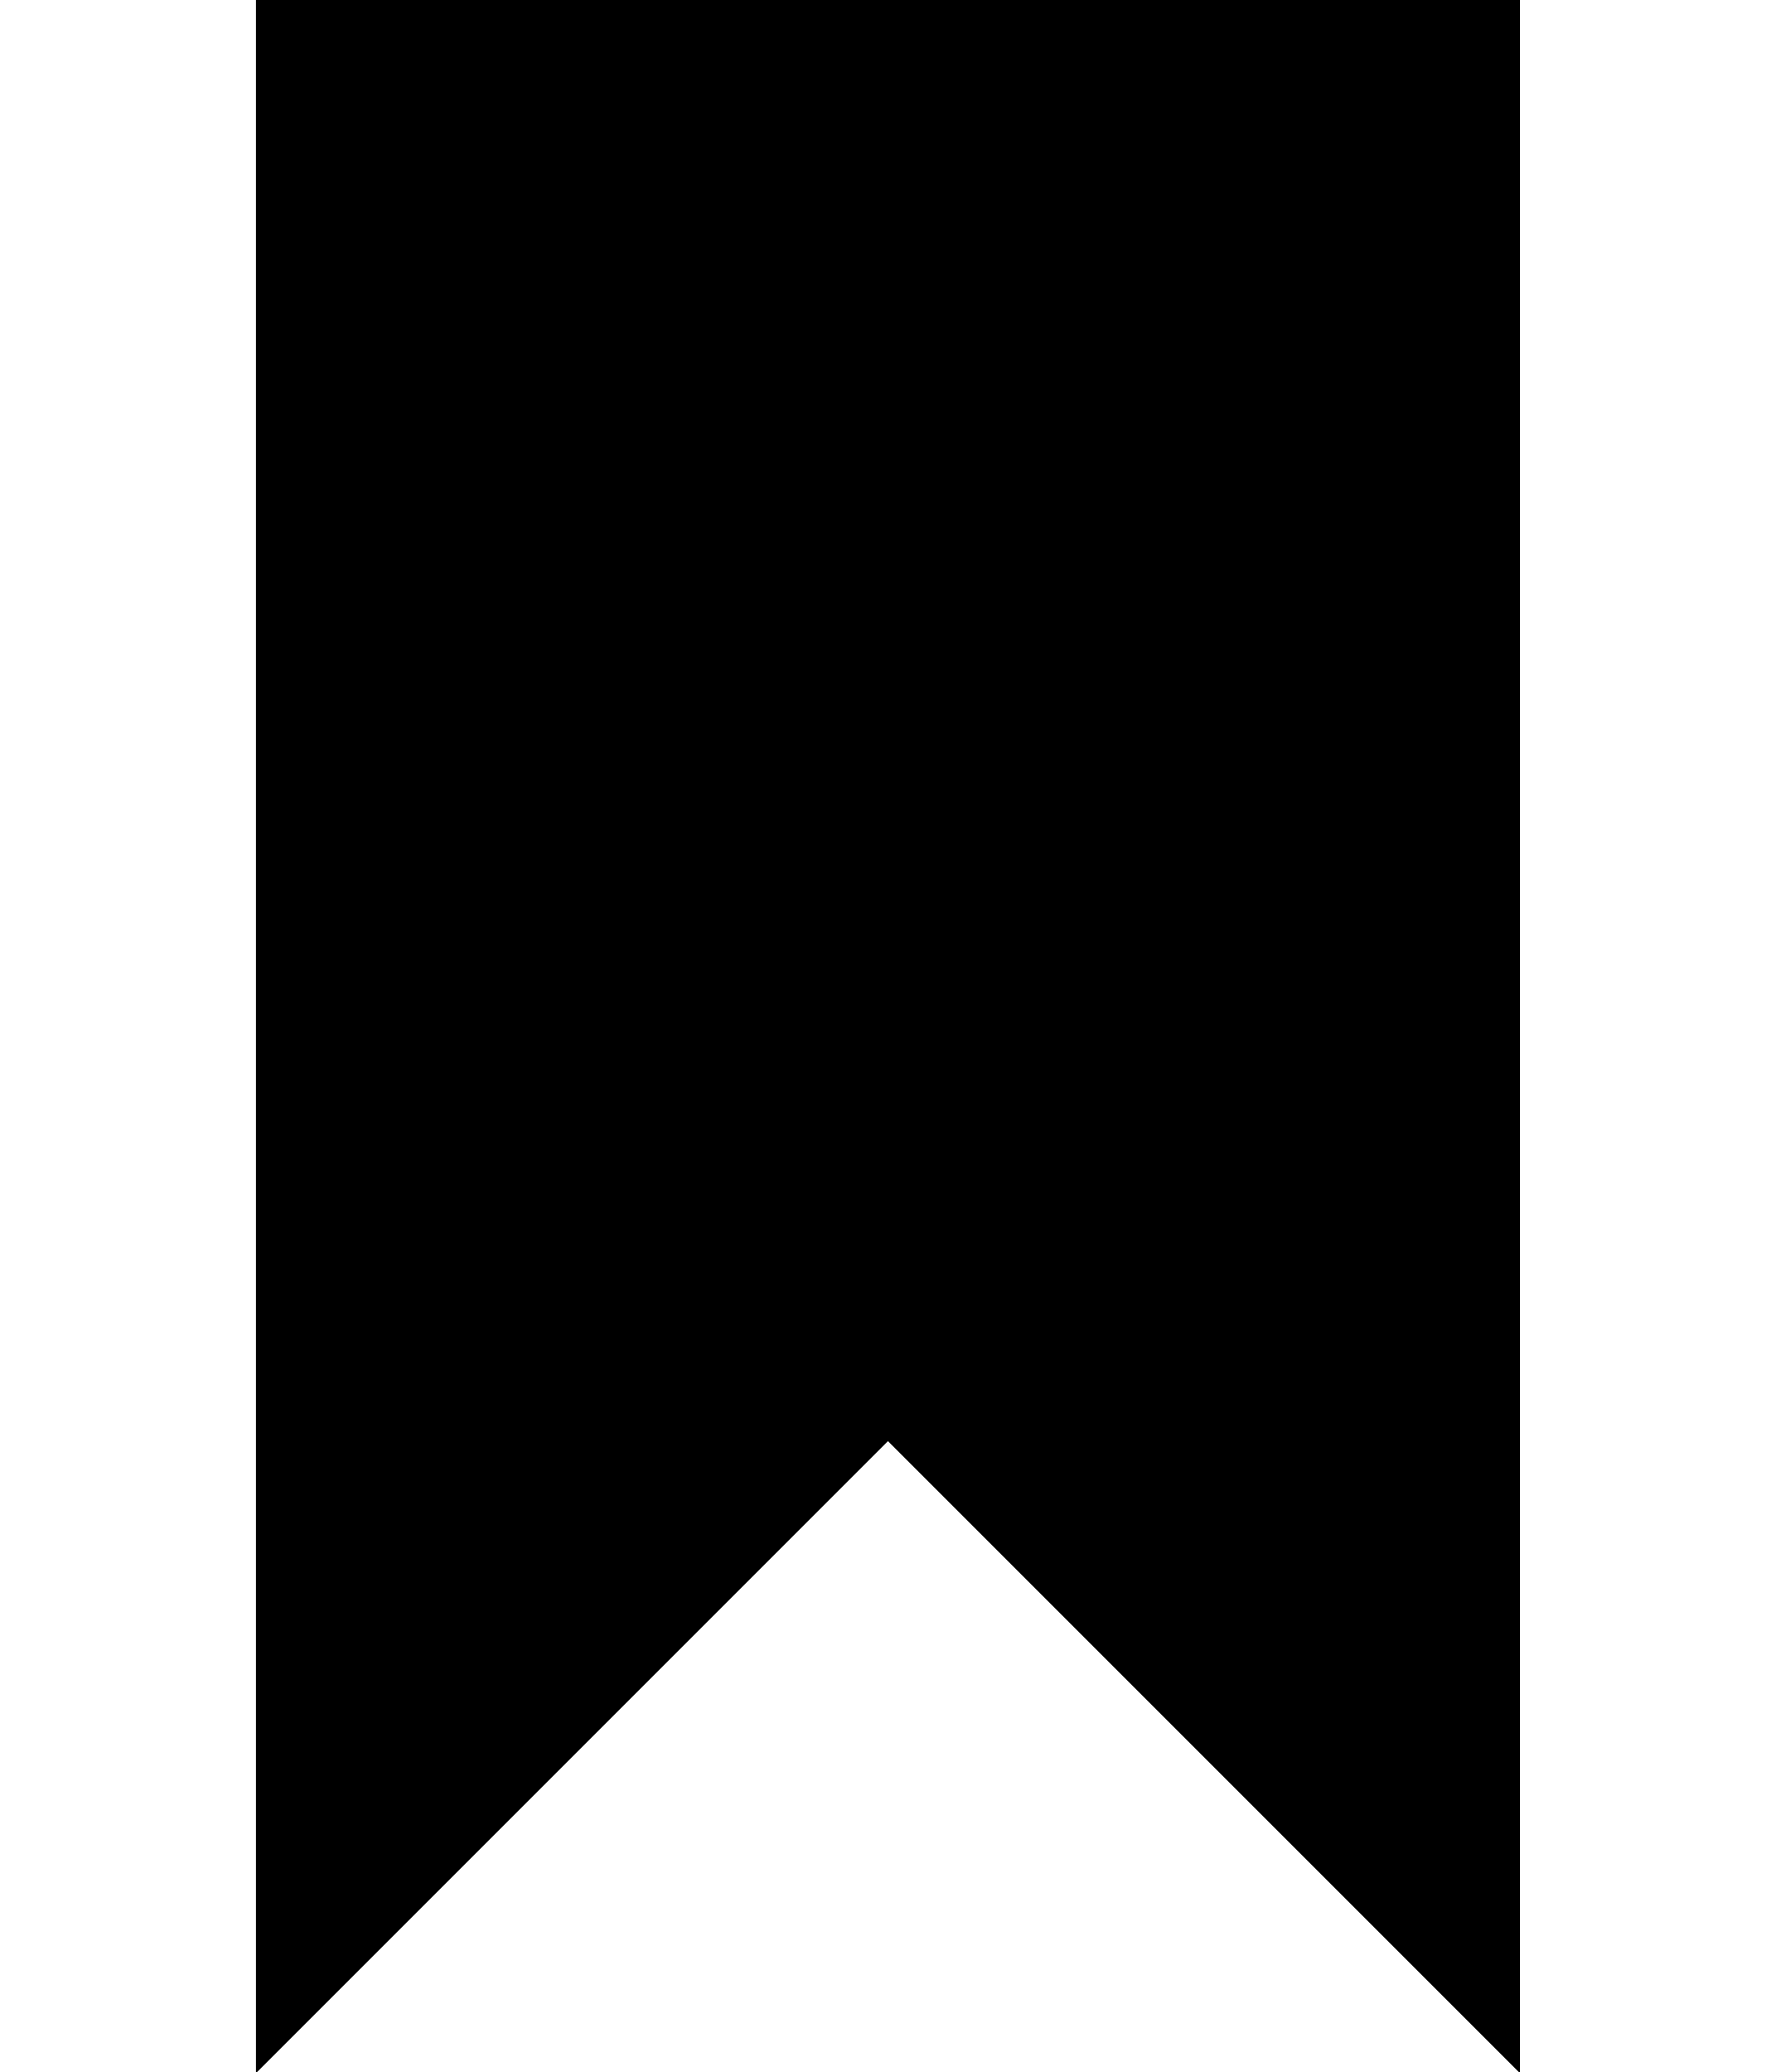
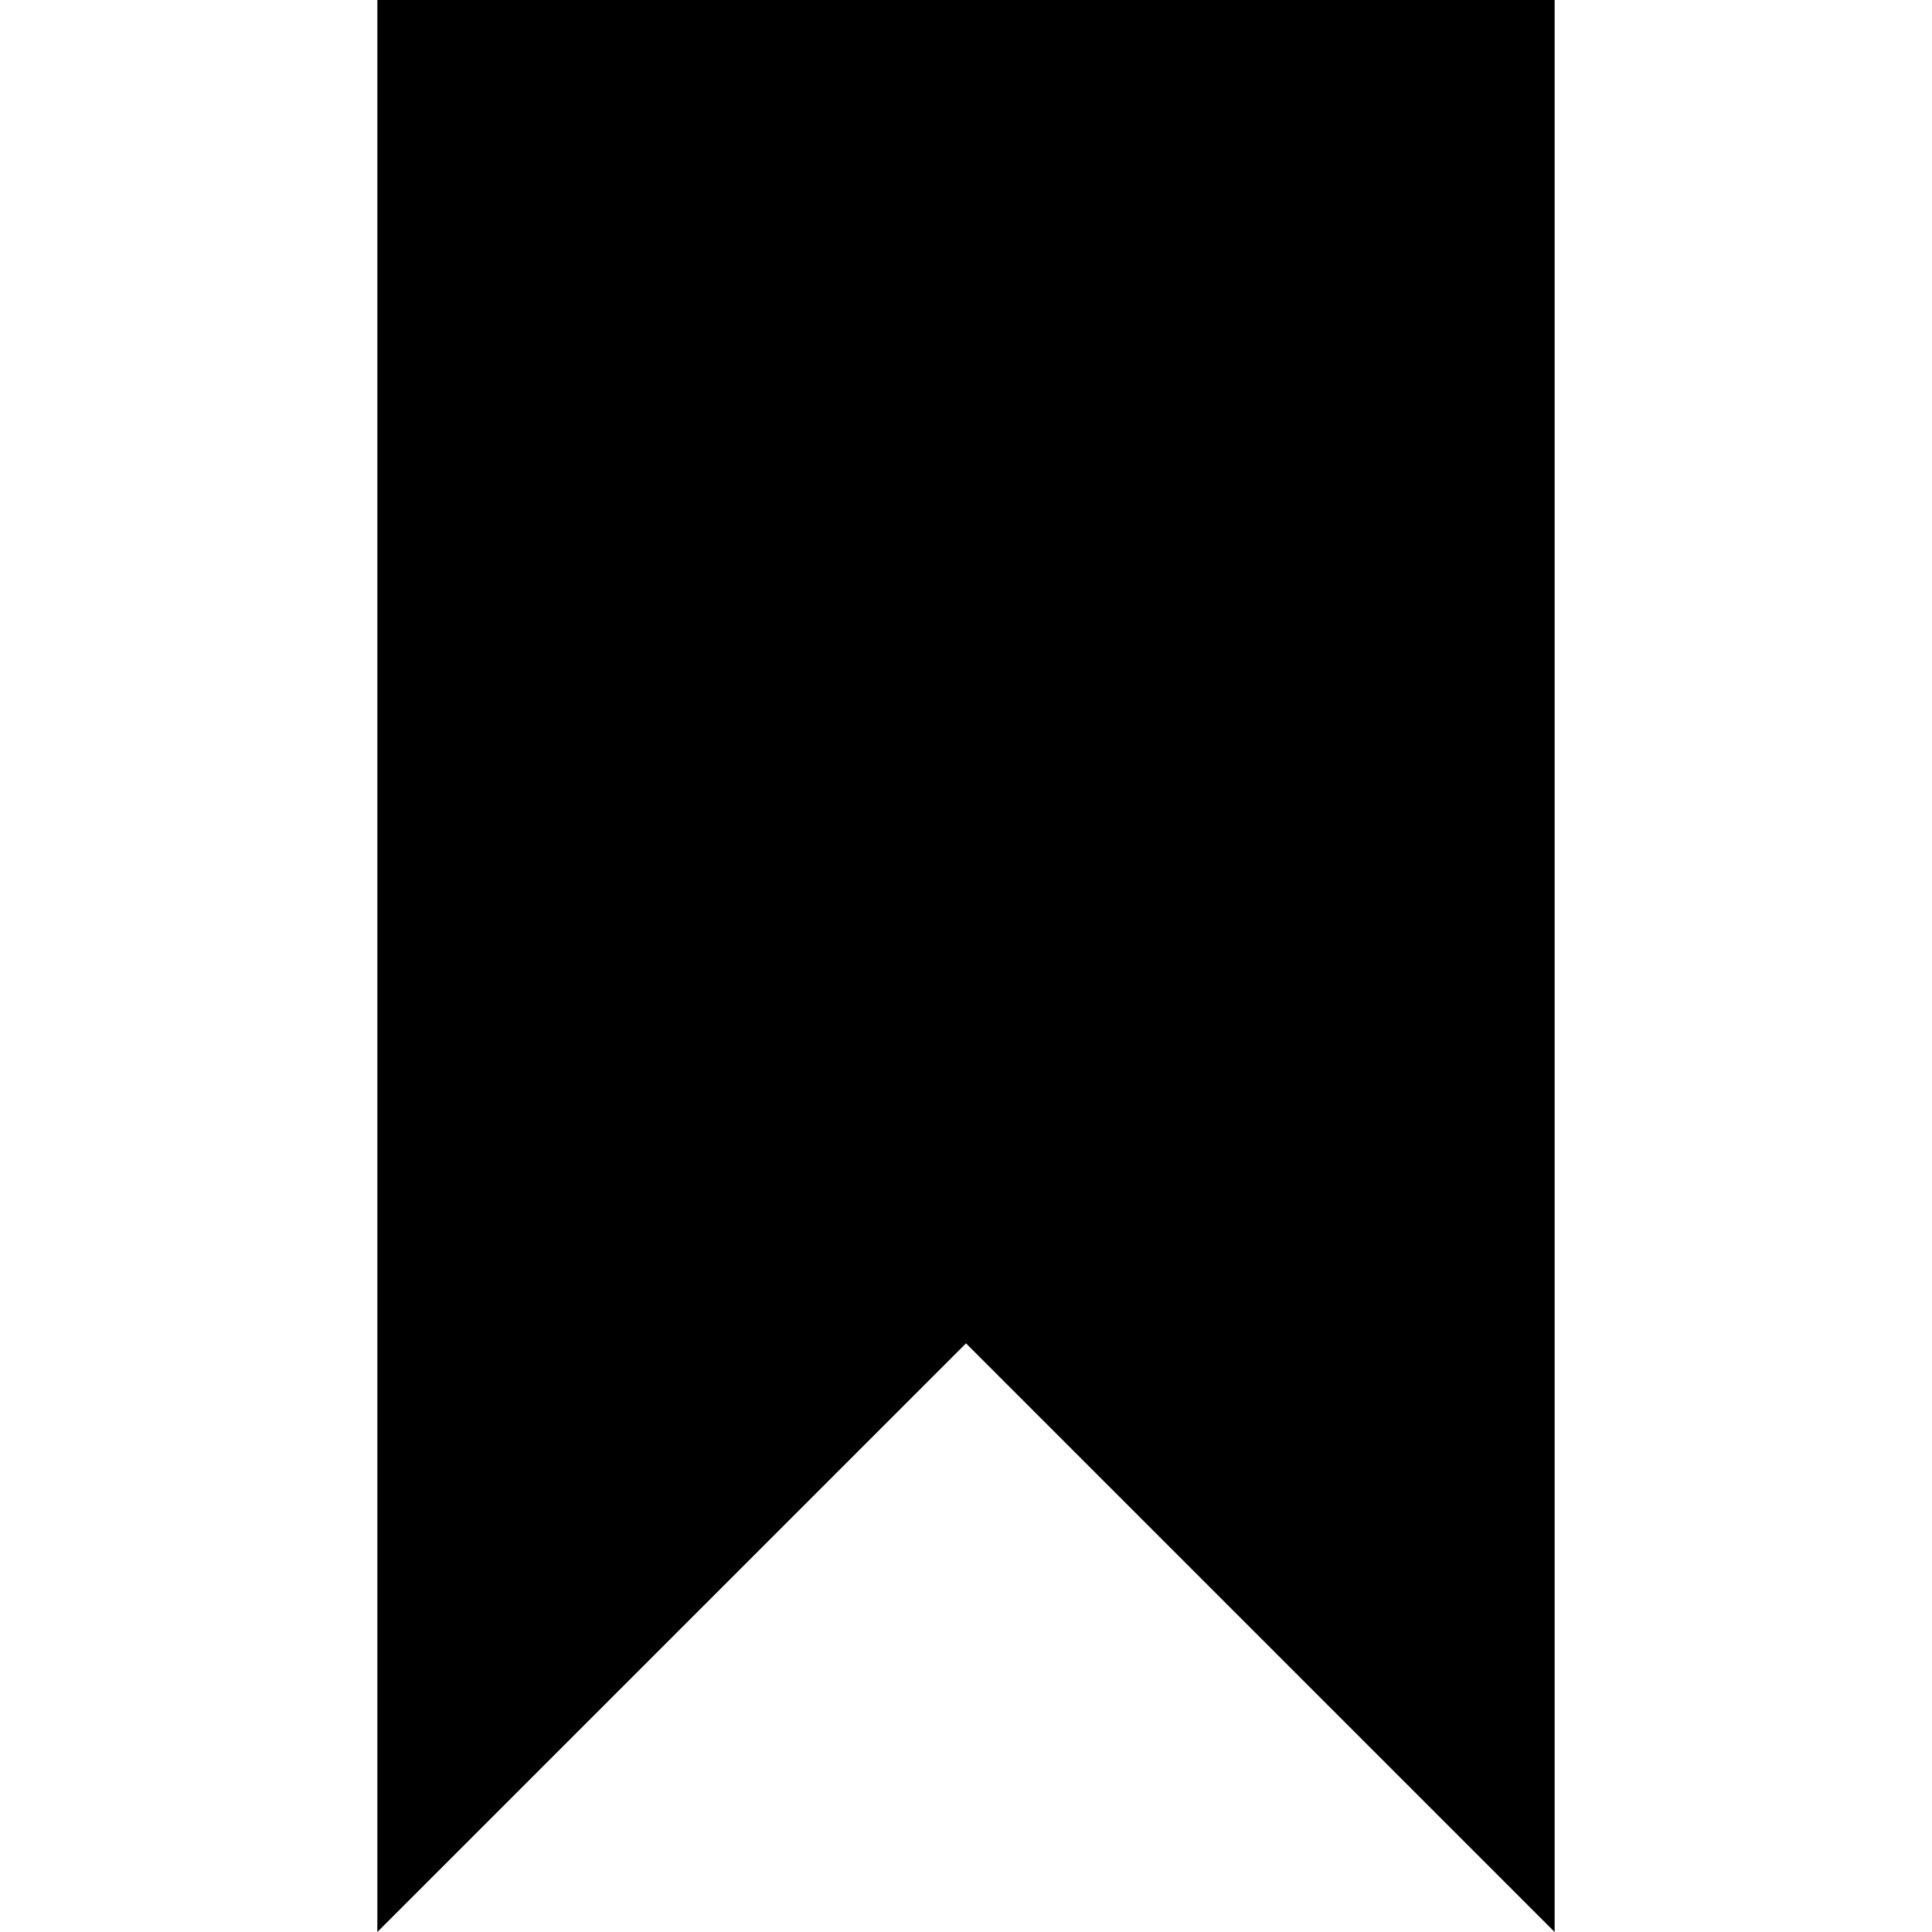
- <svg xmlns="http://www.w3.org/2000/svg" id="svg2" style="margin-top:9px;margin-left:10px;" version="1.1" data-tags="remove-circle, cancel, close, remove, delete" height="896" width="768" data-du="" viewBox="0 0 768 896">
+ <svg xmlns="http://www.w3.org/2000/svg" id="svg2" version="1.1" data-tags="remove-circle, cancel, close, remove, delete" height="1200" width="1200" data-du="" viewBox="0 0 1200 1200">
  <defs id="defs3109" />
-   <path style="fill:#000000" d="m 110.695,-0.5 0,812.906 0,84.094 L 384,623.195 l 273.305,273.305 0,-84.094 0,-812.906 -546.609,0 z" id="path4198" />
+   <path style="fill:#000000" d="m 234.375,0 0,1087.5 0,112.5 L 600,834.375 965.625,1200 l 0,-112.5 L 965.625,0 234.375,0 z" id="path4198" />
</svg>
